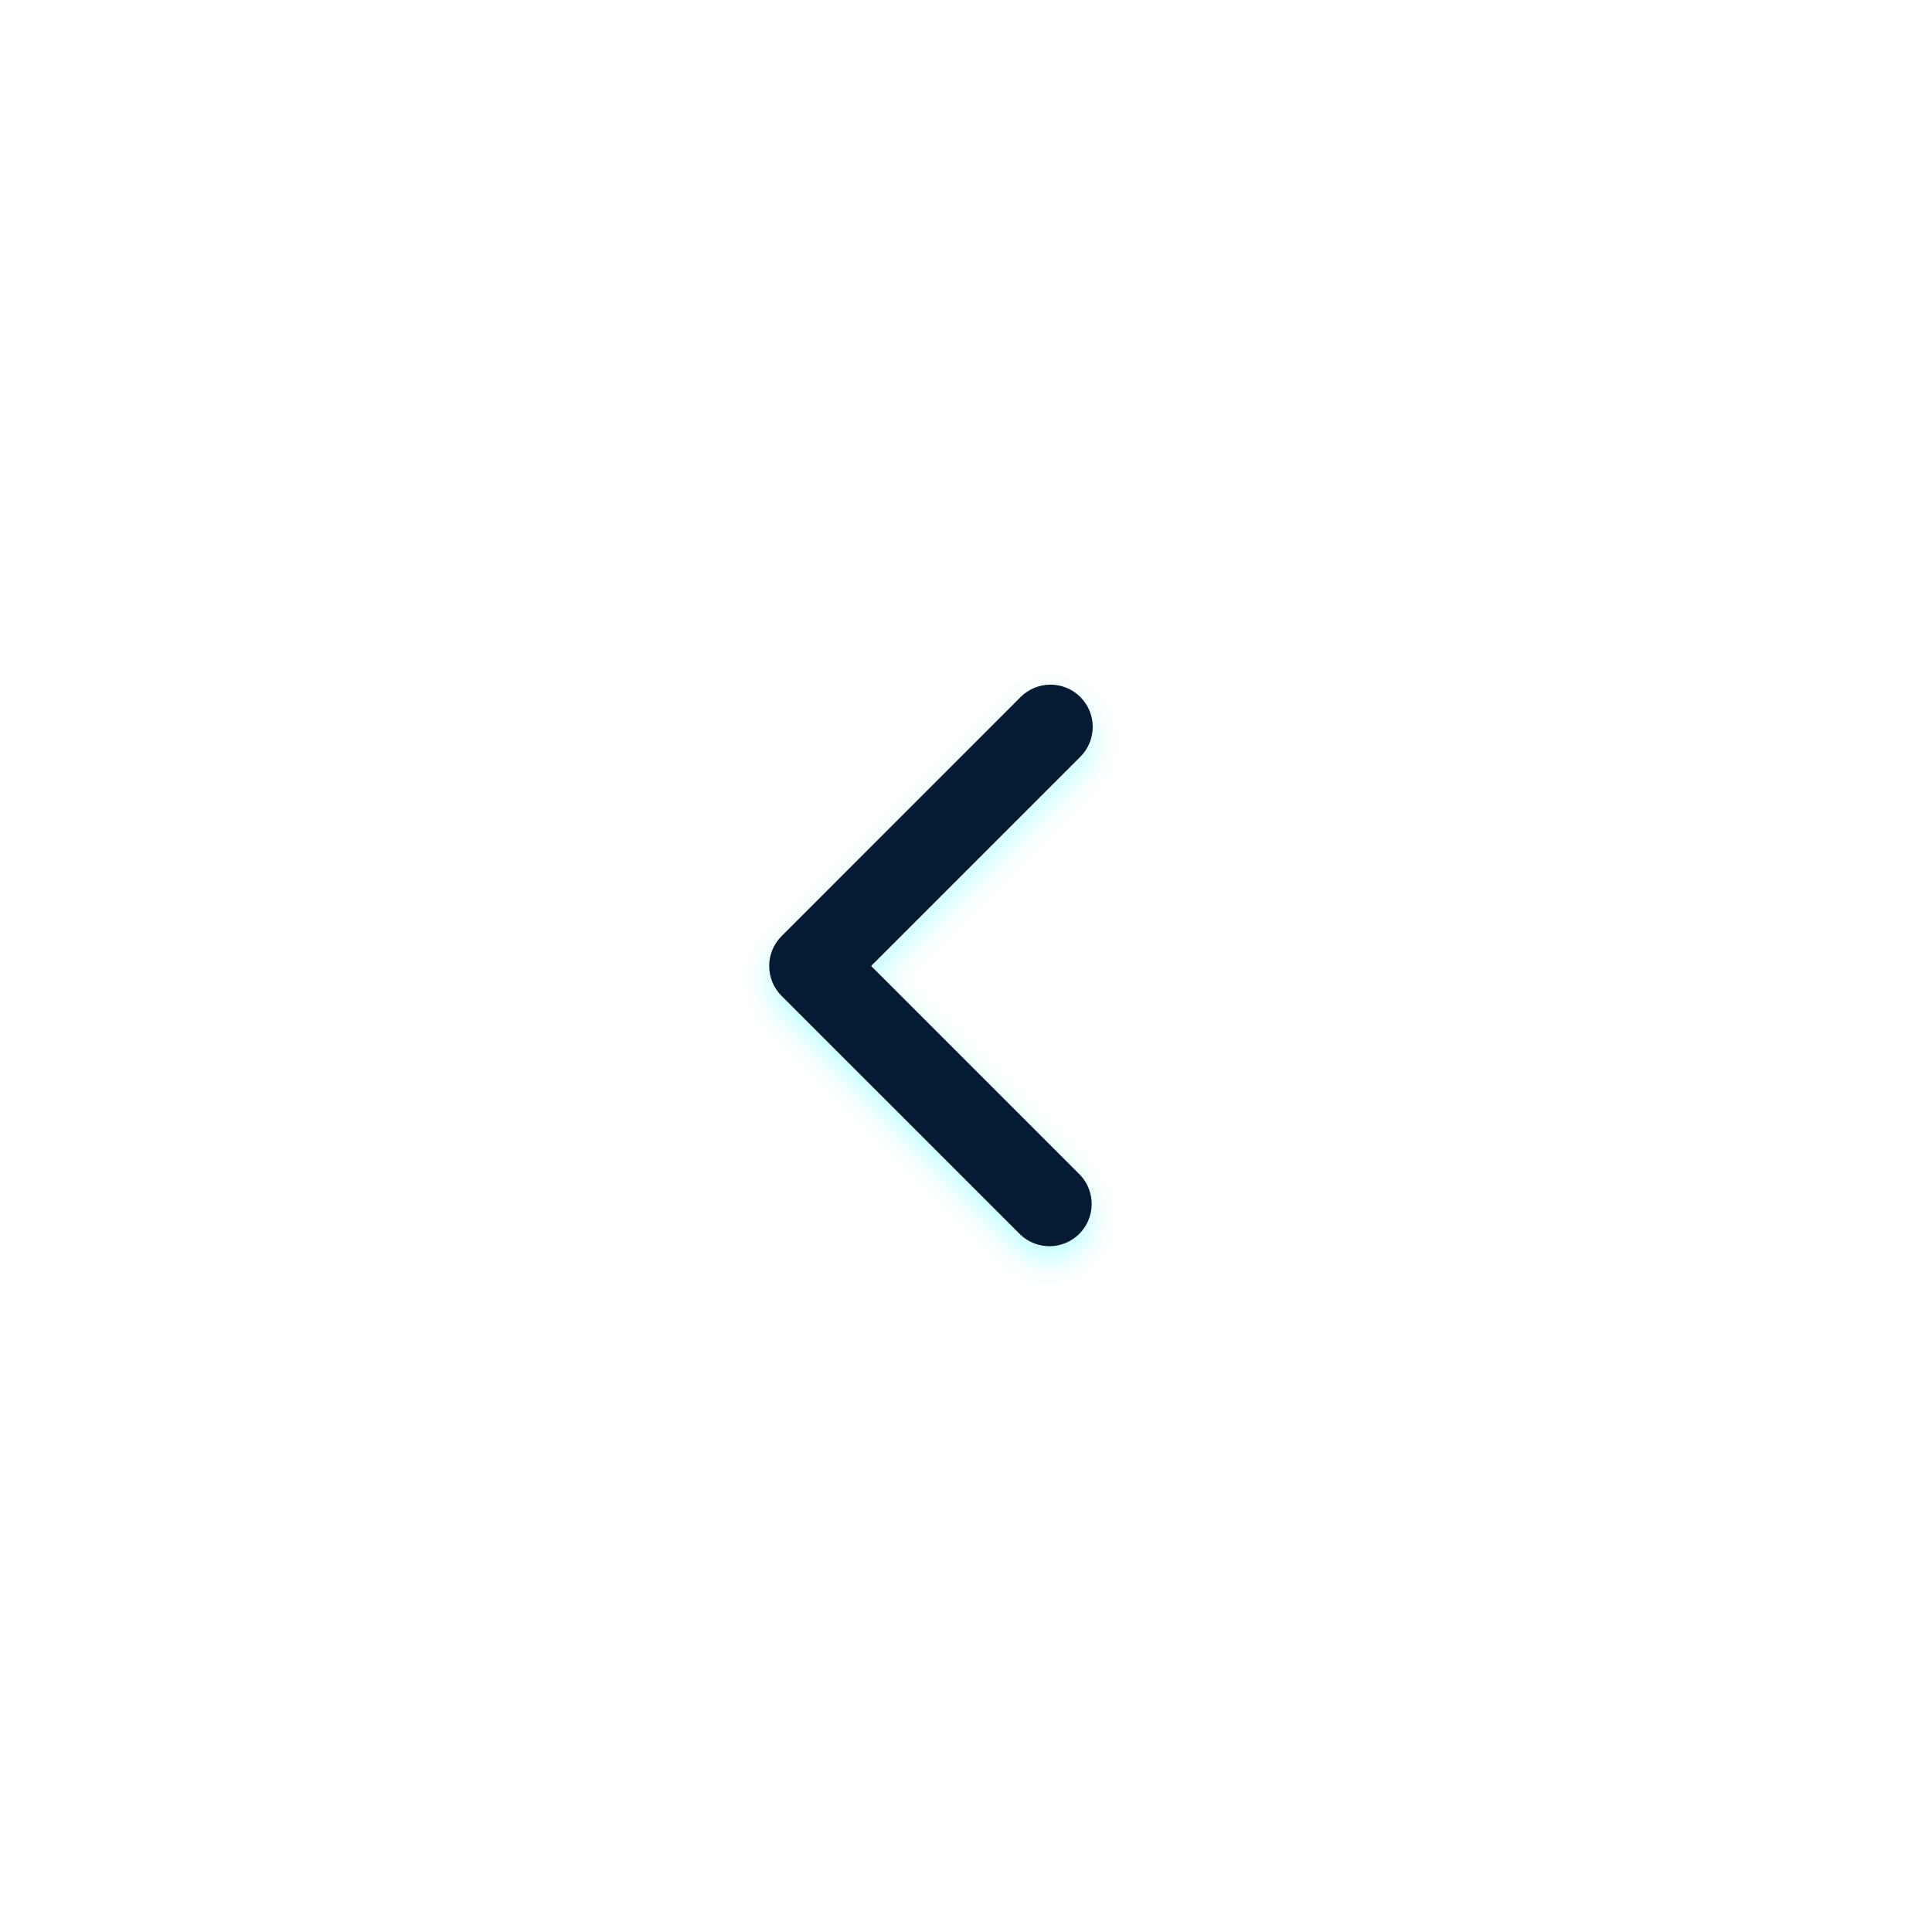
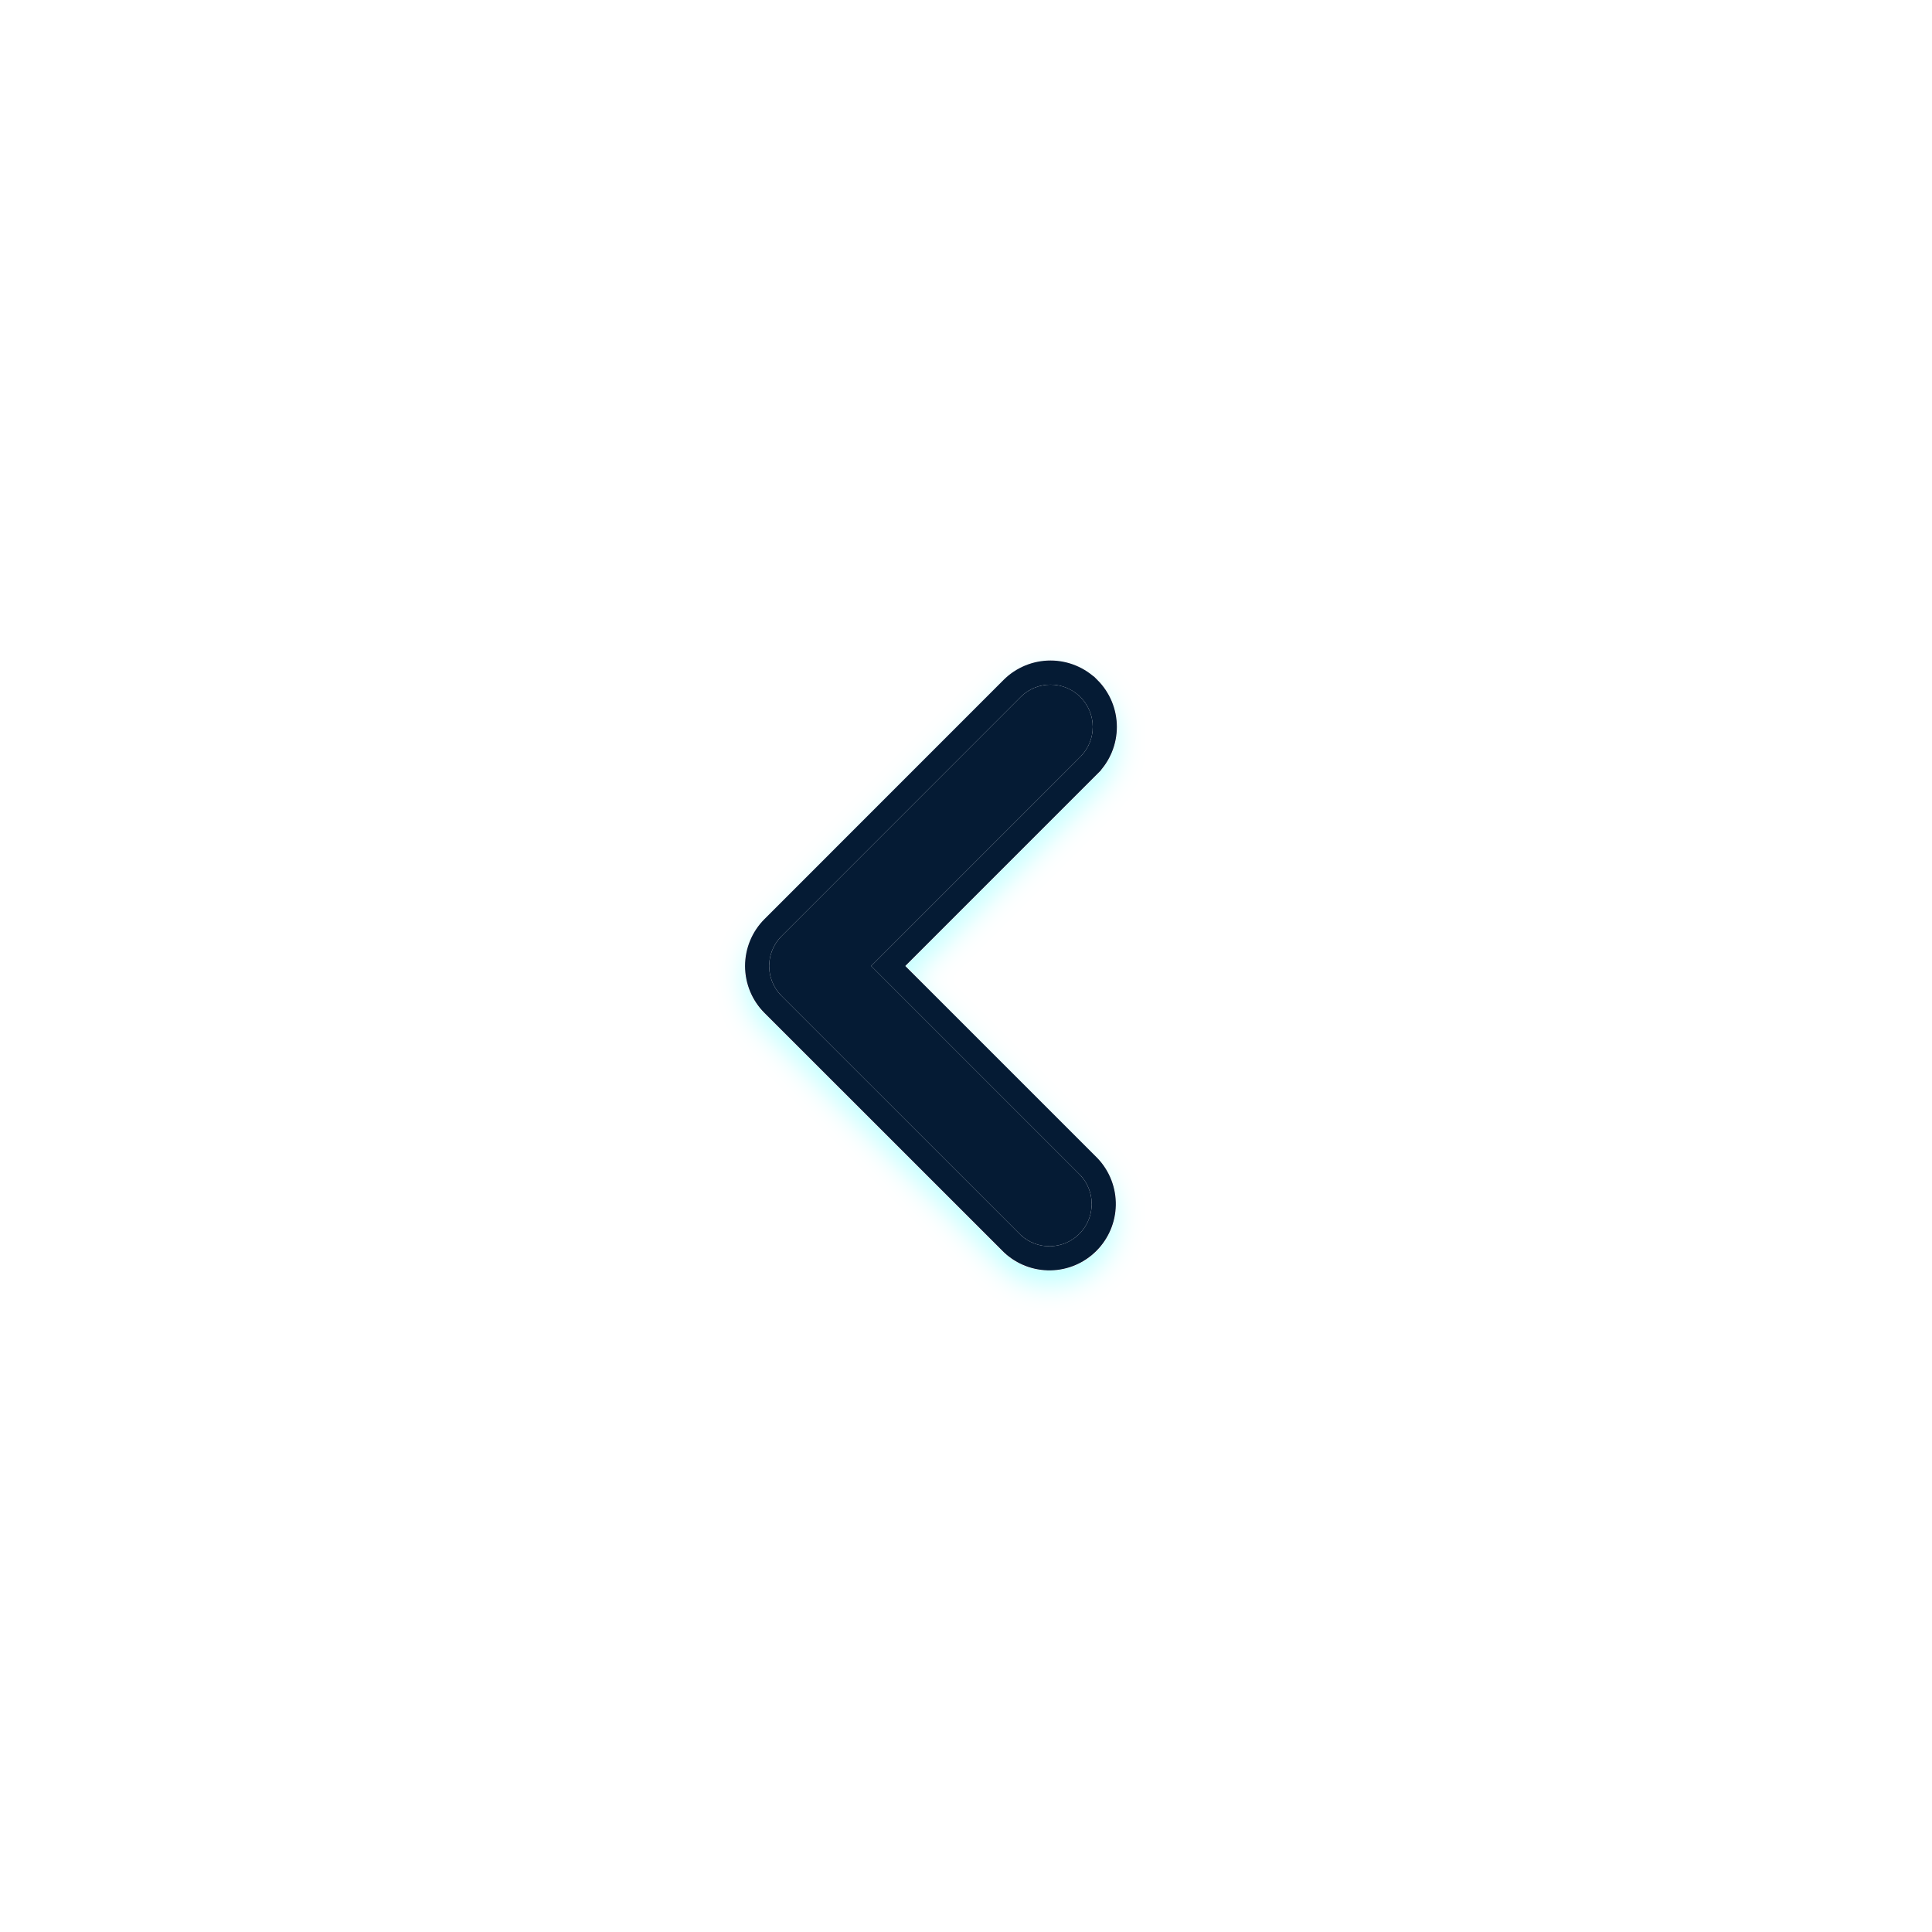
<svg xmlns="http://www.w3.org/2000/svg" width="800" height="800" viewBox="0 0 800 800" fill="none">
  <g filter="url(#filter0_d_19732_34105)">
    <path d="M447.355 288.624C450.636 291.906 452.479 296.357 452.479 300.997C452.479 305.638 450.636 310.089 447.355 313.37L360.73 399.995L447.355 486.62C450.442 489.937 452.123 494.322 452.043 498.853C451.964 503.383 450.13 507.706 446.927 510.912C443.725 514.118 439.404 515.957 434.873 516.041C430.343 516.126 425.956 514.45 422.636 511.366L323.624 412.382C320.343 409.1 318.5 404.65 318.5 400.009C318.5 395.368 320.343 390.918 323.624 387.636L422.609 288.624C425.89 285.343 430.341 283.5 434.982 283.5C439.622 283.5 444.073 285.343 447.355 288.624Z" fill="#051B34" />
+     <path d="M434.981 278.5C440.948 278.5 446.67 280.87 450.89 285.089H450.891C455.109 289.308 457.479 295.031 457.479 300.997C457.479 306.964 455.109 312.686 450.891 316.905V316.906L367.801 399.995L450.891 483.085L450.953 483.148L451.015 483.214C454.984 487.478 457.145 493.116 457.043 498.94C456.94 504.765 454.582 510.323 450.465 514.445C446.348 518.567 440.792 520.932 434.967 521.041C429.142 521.15 423.502 518.995 419.233 515.03L419.166 514.968L419.101 514.902L320.089 415.918V415.917C315.87 411.698 313.5 405.975 313.5 400.009C313.5 394.042 315.869 388.32 320.088 384.101L419.072 285.089H419.073C423.293 280.87 429.015 278.5 434.981 278.5Z" stroke="#051B34" stroke-width="10" />
  </g>
  <defs>
-     <filter id="filter0_d_19732_34105" x="307.3" y="277.9" width="156.379" height="254.943" filterUnits="userSpaceOnUse" color-interpolation-filters="sRGB">
+     <filter id="filter0_d_19732_34105" x="297.3" y="267.9" width="176.379" height="274.943" filterUnits="userSpaceOnUse" color-interpolation-filters="sRGB">
      <feFlood flood-opacity="0" result="BackgroundImageFix" />
      <feColorMatrix in="SourceAlpha" type="matrix" values="0 0 0 0 0 0 0 0 0 0 0 0 0 0 0 0 0 0 127 0" result="hardAlpha" />
      <feOffset dy="5.6" />
      <feGaussianBlur stdDeviation="5.6" />
      <feComposite in2="hardAlpha" operator="out" />
      <feColorMatrix type="matrix" values="0 0 0 0 0 0 0 0 0 1 0 0 0 0 1 0 0 0 0.25 0" />
      <feBlend mode="normal" in2="BackgroundImageFix" result="effect1_dropShadow_19732_34105" />
      <feBlend mode="normal" in="SourceGraphic" in2="effect1_dropShadow_19732_34105" result="shape" />
    </filter>
  </defs>
</svg>
